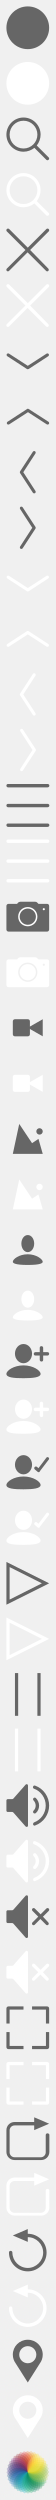
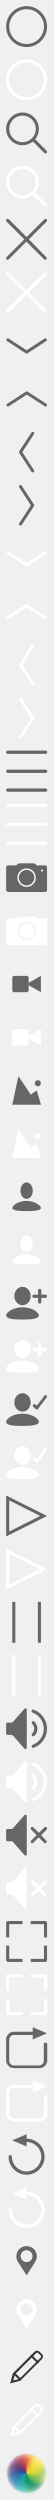
- <svg xmlns="http://www.w3.org/2000/svg" version="1.1" id="Layer_1" x="0px" y="0px" width="26px" height="1170px" viewBox="0 0 26 1170" style="enable-background:new 0 0 26 1170;" xml:space="preserve">
+ <svg xmlns="http://www.w3.org/2000/svg" version="1.1" id="Layer_1" x="0px" y="0px" width="26px" height="1222px" viewBox="0 0 26 1222" style="enable-background:new 0 0 26 1222;" xml:space="preserve">
  <style type="text/css">
	.st0{fill:#666666;}
	.st1{fill:#FFFFFF;}
	.st2{fill:none;}
- 	.st3{opacity:0.25;fill:#FFDA05;enable-background:new    ;}
- 	.st4{opacity:0.25;fill:#FBBF10;enable-background:new    ;}
- 	.st5{opacity:0.25;fill:#F29120;enable-background:new    ;}
- 	.st6{opacity:0.25;fill:#EB6524;enable-background:new    ;}
- 	.st7{opacity:0.25;fill:#E42528;enable-background:new    ;}
- 	.st8{opacity:0.25;fill:#BE282E;enable-background:new    ;}
- 	.st9{opacity:0.25;fill:#951B1E;enable-background:new    ;}
- 	.st10{opacity:0.25;fill:#981734;enable-background:new    ;}
- 	.st11{opacity:0.25;fill:#7F217F;enable-background:new    ;}
- 	.st12{opacity:0.25;fill:#642367;enable-background:new    ;}
- 	.st13{opacity:0.25;fill:#29295F;enable-background:new    ;}
- 	.st14{opacity:0.25;fill:#382A7F;enable-background:new    ;}
- 	.st15{opacity:0.25;fill:#4D4092;enable-background:new    ;}
- 	.st16{opacity:0.25;fill:#0D457F;enable-background:new    ;}
- 	.st17{opacity:0.25;fill:#045A9B;enable-background:new    ;}
- 	.st18{opacity:0.25;fill:#0671B8;enable-background:new    ;}
- 	.st19{opacity:0.25;fill:#3787C7;enable-background:new    ;}
- 	.st20{opacity:0.25;fill:#007F81;enable-background:new    ;}
- 	.st21{opacity:0.25;fill:#00959E;enable-background:new    ;}
- 	.st22{opacity:0.25;fill:#08A9B4;enable-background:new    ;}
- 	.st23{opacity:0.25;fill:#09B4BF;enable-background:new    ;}
- 	.st24{opacity:0.25;fill:#25AC79;enable-background:new    ;}
- 	.st25{opacity:0.25;fill:#00A45D;enable-background:new    ;}
- 	.st26{opacity:0.25;fill:#01885F;enable-background:new    ;}
- 	.st27{opacity:0.25;fill:#006F53;enable-background:new    ;}
- 	.st28{opacity:0.25;fill:#007938;enable-background:new    ;}
- 	.st29{opacity:0.25;fill:#009241;enable-background:new    ;}
- 	.st30{opacity:0.25;fill:#3BAB4D;enable-background:new    ;}
- 	.st31{opacity:0.25;fill:#B1CC43;enable-background:new    ;}
- 	.st32{opacity:0.25;fill:#8CB734;enable-background:new    ;}
- 	.st33{opacity:0.25;fill:#9EC545;enable-background:new    ;}
- 	.st34{opacity:0.25;fill:#C6D330;enable-background:new    ;}
- 	.st35{opacity:0.25;fill:#FFEB5F;enable-background:new    ;}
+ 	.st3{opacity:0.25;fill:#FFDA05;}
+ 	.st4{opacity:0.25;fill:#FBBF10;}
+ 	.st5{opacity:0.25;fill:#F29120;}
+ 	.st6{opacity:0.25;fill:#EB6524;}
+ 	.st7{opacity:0.25;fill:#E42528;}
+ 	.st8{opacity:0.25;fill:#BE282E;}
+ 	.st9{opacity:0.25;fill:#951B1E;}
+ 	.st10{opacity:0.25;fill:#981734;}
+ 	.st11{opacity:0.25;fill:#7F217F;}
+ 	.st12{opacity:0.25;fill:#642367;}
+ 	.st13{opacity:0.25;fill:#29295F;}
+ 	.st14{opacity:0.25;fill:#382A7F;}
+ 	.st15{opacity:0.25;fill:#4D4092;}
+ 	.st16{opacity:0.25;fill:#0D457F;}
+ 	.st17{opacity:0.25;fill:#045A9B;}
+ 	.st18{opacity:0.25;fill:#0671B8;}
+ 	.st19{opacity:0.25;fill:#3787C7;}
+ 	.st20{opacity:0.25;fill:#007F81;}
+ 	.st21{opacity:0.25;fill:#00959E;}
+ 	.st22{opacity:0.25;fill:#08A9B4;}
+ 	.st23{opacity:0.25;fill:#09B4BF;}
+ 	.st24{opacity:0.25;fill:#25AC79;}
+ 	.st25{opacity:0.25;fill:#00A45D;}
+ 	.st26{opacity:0.25;fill:#01885F;}
+ 	.st27{opacity:0.25;fill:#006F53;}
+ 	.st28{opacity:0.25;fill:#007938;}
+ 	.st29{opacity:0.25;fill:#009241;}
+ 	.st30{opacity:0.25;fill:#3BAB4D;}
+ 	.st31{opacity:0.25;fill:#B1CC43;}
+ 	.st32{opacity:0.25;fill:#8CB734;}
+ 	.st33{opacity:0.25;fill:#9EC545;}
+ 	.st34{opacity:0.25;fill:#C6D330;}
+ 	.st35{opacity:0.25;fill:#FFEB5F;}
+ 	.st36{fill:#333333;}
+ 	.st37{fill:none;stroke:#333333;stroke-miterlimit:10;}
+ 	.st38{fill:none;stroke:#FFFFFF;stroke-miterlimit:10;}
</style>
  <path class="st0" d="M22.8,73.7l-5.6-5.6c1.1-1.4,1.8-3.2,1.8-5.1c0-4.4-3.6-8-8-8s-8,3.6-8,8s3.6,8,8,8c1.9,0,3.7-0.7,5.1-1.8  l5.6,5.6c0.1,0.1,0.3,0.2,0.5,0.2s0.4-0.1,0.5-0.2C23.1,74.5,23.1,74,22.8,73.7z M4.5,63c0-3.6,2.9-6.5,6.5-6.5s6.5,2.9,6.5,6.5  s-2.9,6.5-6.5,6.5S4.5,66.6,4.5,63z" />
  <path class="st1" d="M22.8,99.7l-5.6-5.6c1.1-1.4,1.8-3.2,1.8-5.1c0-4.4-3.6-8-8-8s-8,3.6-8,8s3.6,8,8,8c1.9,0,3.7-0.7,5.1-1.8  l5.6,5.6c0.1,0.1,0.3,0.2,0.5,0.2s0.4-0.1,0.5-0.2C23.1,100.5,23.1,100,22.8,99.7z M4.5,89c0-3.6,2.9-6.5,6.5-6.5s6.5,2.9,6.5,6.5  s-2.9,6.5-6.5,6.5S4.5,92.6,4.5,89z" />
  <path class="st0" d="M14.1,117l8.7-8.7c0.3-0.3,0.3-0.8,0-1.1s-0.8-0.3-1.1,0l-8.7,8.7l-8.7-8.7c-0.3-0.3-0.8-0.3-1.1,0  s-0.3,0.8,0,1.1l8.7,8.7l-8.7,8.7c-0.3,0.3-0.3,0.8,0,1.1c0.1,0.1,0.3,0.2,0.5,0.2s0.4-0.1,0.5-0.2l8.7-8.7l8.7,8.7  c0.1,0.1,0.3,0.2,0.5,0.2s0.4-0.1,0.5-0.2c0.3-0.3,0.3-0.8,0-1.1L14.1,117z" />
  <path class="st1" d="M14.1,143l8.7-8.7c0.3-0.3,0.3-0.8,0-1.1s-0.8-0.3-1.1,0l-8.7,8.7l-8.7-8.7c-0.3-0.3-0.8-0.3-1.1,0  s-0.3,0.8,0,1.1l8.7,8.7l-8.7,8.7c-0.3,0.3-0.3,0.8,0,1.1c0.1,0.1,0.3,0.2,0.5,0.2s0.4-0.1,0.5-0.2l8.7-8.7l8.7,8.7  c0.1,0.1,0.3,0.2,0.5,0.2s0.4-0.1,0.5-0.2c0.3-0.3,0.3-0.8,0-1.1L14.1,143z" />
  <g>
-     <path class="st0" d="M13,172.8c-0.1,0-0.3,0-0.4-0.1l-9.2-6c-0.3-0.2-0.4-0.7-0.2-1s0.7-0.4,1-0.2l8.8,5.7l8.8-5.7   c0.3-0.2,0.8-0.1,1,0.2s0.1,0.8-0.2,1l-9.2,6C13.3,172.7,13.1,172.8,13,172.8z" />
-   </g>
-   <g>
-     <path class="st0" d="M13,191.3c0.1,0,0.3,0,0.4,0.1l9.3,6c0.3,0.2,0.4,0.7,0.2,1c-0.2,0.3-0.7,0.4-1,0.2l-8.8-5.7l-8.8,5.7   c-0.3,0.2-0.8,0.1-1-0.2s-0.1-0.8,0.2-1l9.2-6C12.7,191.3,12.9,191.3,13,191.3z" />
+     <path class="st0" d="M13,172.8c-0.1,0-0.3,0-0.4-0.1l-9.2-6c-0.3-0.2-0.4-0.7-0.2-1c0.2-0.3,0.7-0.4,1-0.2l8.8,5.7l8.8-5.7   c0.3-0.2,0.8-0.1,1,0.2c0.2,0.3,0.1,0.8-0.2,1l-9.2,6C13.3,172.7,13.1,172.8,13,172.8z" />
+   </g>
+   <g>
+     <path class="st0" d="M13,191.3c0.1,0,0.3,0,0.4,0.1l9.3,6c0.3,0.2,0.4,0.7,0.2,1c-0.2,0.3-0.7,0.4-1,0.2l-8.8-5.7l-8.8,5.7   c-0.3,0.2-0.8,0.1-1-0.2c-0.2-0.3-0.1-0.8,0.2-1l9.2-6C12.7,191.3,12.9,191.3,13,191.3z" />
  </g>
  <g>
    <path class="st0" d="M9.3,221c0-0.1,0-0.3,0.1-0.4l6-9.2c0.2-0.3,0.7-0.4,1-0.2c0.3,0.2,0.4,0.7,0.2,1l-5.7,8.8l5.7,8.8   c0.2,0.3,0.1,0.8-0.2,1c-0.3,0.2-0.8,0.1-1-0.2l-6-9.2C9.3,221.3,9.3,221.1,9.3,221z" />
  </g>
  <g>
-     <path class="st0" d="M16.7,247c0,0.1,0,0.3-0.1,0.4l-6,9.2c-0.2,0.3-0.7,0.4-1,0.2c-0.3-0.2-0.4-0.7-0.2-1l5.7-8.8l-5.7-8.8   c-0.2-0.3-0.1-0.8,0.2-1s0.8-0.1,1,0.2l6,9.2C16.7,246.7,16.7,246.9,16.7,247z" />
-   </g>
-   <g>
-     <path class="st1" d="M13,276.8c-0.1,0-0.3,0-0.4-0.1l-9.2-6c-0.3-0.2-0.4-0.7-0.2-1s0.7-0.4,1-0.2l8.8,5.7l8.8-5.7   c0.3-0.2,0.8-0.1,1,0.2c0.2,0.3,0.1,0.8-0.2,1l-9.2,6C13.3,276.7,13.1,276.8,13,276.8z" />
+     <path class="st0" d="M16.7,247c0,0.1,0,0.3-0.1,0.4l-6,9.2c-0.2,0.3-0.7,0.4-1,0.2c-0.3-0.2-0.4-0.7-0.2-1l5.7-8.8l-5.7-8.8   c-0.2-0.3-0.1-0.8,0.2-1c0.3-0.2,0.8-0.1,1,0.2l6,9.2C16.7,246.7,16.7,246.9,16.7,247z" />
+   </g>
+   <g>
+     <path class="st1" d="M13,276.8c-0.1,0-0.3,0-0.4-0.1l-9.2-6c-0.3-0.2-0.4-0.7-0.2-1c0.2-0.3,0.7-0.4,1-0.2l8.8,5.7l8.8-5.7   c0.3-0.2,0.8-0.1,1,0.2c0.2,0.3,0.1,0.8-0.2,1l-9.2,6C13.3,276.7,13.1,276.8,13,276.8z" />
  </g>
  <g>
    <path class="st1" d="M13,295.3c0.1,0,0.3,0,0.4,0.1l9.2,6c0.3,0.2,0.4,0.7,0.2,1c-0.2,0.3-0.7,0.4-1,0.2l-8.8-5.7l-8.8,5.7   c-0.3,0.2-0.8,0.1-1-0.2c-0.2-0.3-0.1-0.8,0.2-1l9.2-6C12.7,295.3,12.9,295.3,13,295.3z" />
  </g>
  <g>
    <path class="st1" d="M9.3,325c0-0.1,0-0.3,0.1-0.4l6-9.2c0.2-0.3,0.7-0.4,1-0.2c0.3,0.2,0.4,0.7,0.2,1l-5.7,8.8l5.7,8.8   c0.2,0.3,0.1,0.8-0.2,1c-0.3,0.2-0.8,0.1-1-0.2l-6-9.2C9.3,325.3,9.3,325.1,9.3,325z" />
  </g>
  <g>
-     <path class="st1" d="M16.8,351c0,0.1,0,0.3-0.1,0.4l-6,9.2c-0.2,0.3-0.7,0.4-1,0.2c-0.3-0.2-0.4-0.7-0.2-1l5.7-8.8l-5.7-8.8   c-0.2-0.3-0.1-0.8,0.2-1s0.8-0.1,1,0.2l6,9.2C16.7,350.7,16.8,350.9,16.8,351z" />
+     <path class="st1" d="M16.8,351c0,0.1,0,0.3-0.1,0.4l-6,9.2c-0.2,0.3-0.7,0.4-1,0.2c-0.3-0.2-0.4-0.7-0.2-1l5.7-8.8l-5.7-8.8   c-0.2-0.3-0.1-0.8,0.2-1c0.3-0.2,0.8-0.1,1,0.2l6,9.2C16.7,350.7,16.8,350.9,16.8,351z" />
  </g>
  <path class="st0" d="M22,423h-4l-0.6-0.6c-0.3-0.3-0.7-0.4-1.1-0.4H9.6c-0.4,0-0.8,0.2-1.1,0.4L8,423H4c-0.5,0-1,0.4-1,1v11  c0,0.5,0.4,1,1,1h18c0.5,0,1-0.4,1-1v-11C23,423.4,22.6,423,22,423z" />
  <path class="st1" d="M13,424.5c-2.5,0-4.5,2-4.5,4.5s2,4.5,4.5,4.5s4.5-2,4.5-4.5S15.5,424.5,13,424.5z M13,432.8  c-2.1,0-3.8-1.7-3.8-3.8c0-2.1,1.7-3.8,3.8-3.8s3.8,1.7,3.8,3.8C16.8,431.1,15.1,432.8,13,432.8z" />
  <g>
    <circle class="st1" cx="20.5" cy="425.5" r="0.5" />
  </g>
  <g>
    <circle class="st1" cx="13" cy="455" r="3.8" />
    <path class="st1" d="M22,449h-4l-0.6-0.6c-0.3-0.3-0.7-0.4-1.1-0.4H9.6c-0.4,0-0.8,0.2-1.1,0.4L8,449H4c-0.5,0-1,0.4-1,1v11   c0,0.5,0.4,1,1,1h18c0.5,0,1-0.4,1-1v-11C23,449.4,22.6,449,22,449z M13,459.5c-2.5,0-4.5-2-4.5-4.5s2-4.5,4.5-4.5s4.5,2,4.5,4.5   S15.5,459.5,13,459.5z M20.5,452c-0.3,0-0.5-0.2-0.5-0.5s0.2-0.5,0.5-0.5s0.5,0.2,0.5,0.5S20.8,452,20.5,452z" />
  </g>
  <g>
    <path class="st0" d="M22.2,368.5H3.8c-0.4,0-0.8-0.3-0.8-0.8s0.3-0.8,0.8-0.8h18.5c0.4,0,0.8,0.3,0.8,0.8S22.7,368.5,22.2,368.5z" />
  </g>
  <g>
    <path class="st0" d="M22.2,387H3.8c-0.4,0-0.8-0.3-0.8-0.8s0.3-0.8,0.8-0.8h18.5c0.4,0,0.8,0.3,0.8,0.8S22.7,387,22.2,387z" />
  </g>
  <g>
    <path class="st0" d="M22.2,377.8H3.8c-0.4,0-0.8-0.3-0.8-0.8s0.3-0.8,0.8-0.8h18.5c0.4,0,0.8,0.3,0.8,0.8S22.7,377.8,22.2,377.8z" />
  </g>
  <g>
    <path class="st1" d="M22.2,394.5H3.8c-0.4,0-0.8-0.3-0.8-0.8s0.3-0.8,0.8-0.8h18.5c0.4,0,0.8,0.3,0.8,0.8S22.7,394.5,22.2,394.5z" />
  </g>
  <g>
    <path class="st1" d="M22.2,413H3.8c-0.4,0-0.8-0.3-0.8-0.8s0.3-0.8,0.8-0.8h18.5c0.4,0,0.8,0.3,0.8,0.8S22.7,413,22.2,413z" />
  </g>
  <g>
    <path class="st1" d="M22.2,403.8H3.8c-0.4,0-0.8-0.3-0.8-0.8s0.3-0.8,0.8-0.8h18.5c0.4,0,0.8,0.3,0.8,0.8S22.7,403.8,22.2,403.8z" />
  </g>
  <g>
    <path class="st0" d="M9,526l-3,14h14l-2-7l-3,2L9,526L9,526z" />
  </g>
  <circle class="st0" cx="18.5" cy="529.5" r="1.5" />
-   <polygon class="st1" points="9,552 6,566 20,566 18,559 15,561 " />
+   <polygon class="st1" points="9,552 6,566 20,566 18,559 15,561 9,552 " />
  <circle class="st1" cx="18.5" cy="555.5" r="1.5" />
  <path class="st0" d="M13,578c-1.7,0-3,1.8-3,4s1.3,4,3,4s3-1.8,3-4S14.7,578,13,578L13,578z" />
  <g>
    <path class="st0" d="M13,592c-6.1,0-7-0.9-7-1.5c0-1.2,2.9-3.5,7-3.5s7,2.4,7,3.5C20,591.1,19.1,592,13,592z" />
  </g>
  <path class="st1" d="M13,604c-1.7,0-3,1.8-3,4s1.3,4,3,4s3-1.8,3-4S14.7,604,13,604L13,604z" />
  <g>
    <path class="st1" d="M13,618c-6.1,0-7-0.9-7-1.5c0-1.2,2.9-3.5,7-3.5s7,2.4,7,3.5C20,617.1,19.1,618,13,618z" />
  </g>
  <polygon class="st0" points="20,485 13,481 20,477 " />
  <path class="st0" d="M13,485H7c-0.6,0-1-0.4-1-1v-6c0-0.6,0.4-1,1-1h6c0.6,0,1,0.4,1,1v6C14,484.6,13.6,485,13,485z" />
  <polygon class="st1" points="20,511 13,507 20,503 " />
  <path class="st1" d="M13,511H7c-0.6,0-1-0.4-1-1v-6c0-0.6,0.4-1,1-1h6c0.6,0,1,0.4,1,1v6C14,510.6,13.6,511,13,511z" />
-   <path class="st0" d="M3,643c0,1.7,3.5,2,8,2s8-0.4,8-2s-3.5-4-8-4l0,0C6.5,639,3,641.4,3,643" />
+   <path class="st0" d="M3,643c0,1.7,3.5,2,8,2s8-0.4,8-2c0-1.6-3.5-4-8-4l0,0C6.5,639,3,641.4,3,643" />
  <ellipse class="st0" cx="11" cy="633.5" rx="4" ry="4.5" />
-   <path class="st1" d="M3,669c0,1.7,3.5,2,8,2s8-0.4,8-2s-3.5-4-8-4l0,0C6.5,665,3,667.4,3,669" />
+   <path class="st1" d="M3,669c0,1.7,3.5,2,8,2s8-0.4,8-2c0-1.6-3.5-4-8-4l0,0C6.5,665,3,667.4,3,669" />
  <ellipse class="st1" cx="11" cy="659.5" rx="4" ry="4.5" />
-   <path class="st0" d="M3,695c0,1.7,3.5,2,8,2s8-0.4,8-2s-3.5-4-8-4l0,0C6.5,691,3,693.4,3,695" />
+   <path class="st0" d="M3,695c0,1.7,3.5,2,8,2s8-0.4,8-2c0-1.6-3.5-4-8-4l0,0C6.5,691,3,693.4,3,695" />
  <ellipse class="st0" cx="11" cy="685.5" rx="4" ry="4.5" />
  <g>
-     <path class="st0" d="M18.1,689c-0.2,0-0.3-0.1-0.5-0.2l-1.3-1.1c-0.3-0.3-0.4-0.7-0.1-1.1c0.3-0.3,0.7-0.4,1.1-0.1l0.7,0.6l3.7-4.9   c0.2-0.3,0.7-0.4,1-0.1c0.3,0.2,0.4,0.7,0.1,1l-4.2,5.5C18.6,688.9,18.4,689,18.1,689L18.1,689z" />
-   </g>
-   <path class="st1" d="M3,721c0,1.7,3.5,2,8,2s8-0.4,8-2s-3.5-4-8-4l0,0C6.5,717,3,719.4,3,721" />
+     <path class="st0" d="M18.1,689c-0.2,0-0.3-0.1-0.5-0.2l-1.3-1.1c-0.3-0.3-0.4-0.7-0.1-1.1c0.3-0.3,0.7-0.4,1.1-0.1l0.7,0.6l3.7-4.9   c0.2-0.3,0.7-0.4,1-0.1c0.3,0.2,0.4,0.7,0.1,1l-4.2,5.5C18.6,688.9,18.4,689,18.1,689C18.1,689,18.1,689,18.1,689z" />
+   </g>
+   <path class="st1" d="M3,721c0,1.7,3.5,2,8,2s8-0.4,8-2c0-1.6-3.5-4-8-4l0,0C6.5,717,3,719.4,3,721" />
  <ellipse class="st1" cx="11" cy="711.5" rx="4" ry="4.5" />
  <g>
-     <path class="st1" d="M18.1,715c-0.2,0-0.3-0.1-0.5-0.2l-1.3-1.1c-0.3-0.3-0.4-0.7-0.1-1.1c0.3-0.3,0.7-0.4,1.1-0.1l0.7,0.6l3.7-4.9   c0.2-0.3,0.7-0.4,1-0.1c0.3,0.2,0.4,0.7,0.1,1l-4.2,5.5C18.6,714.9,18.4,715,18.1,715L18.1,715z" />
+     <path class="st1" d="M18.1,715c-0.2,0-0.3-0.1-0.5-0.2l-1.3-1.1c-0.3-0.3-0.4-0.7-0.1-1.1c0.3-0.3,0.7-0.4,1.1-0.1l0.7,0.6l3.7-4.9   c0.2-0.3,0.7-0.4,1-0.1c0.3,0.2,0.4,0.7,0.1,1l-4.2,5.5C18.6,714.9,18.4,715,18.1,715C18.1,715,18.1,715,18.1,715z" />
  </g>
  <path class="st0" d="M22.2,632.8h-2v-2c0-0.4-0.3-0.8-0.8-0.8s-0.8,0.3-0.8,0.8v2h-2c-0.4,0-0.8,0.3-0.8,0.8s0.3,0.8,0.8,0.8h2v2  c0,0.4,0.3,0.8,0.8,0.8s0.8-0.3,0.8-0.8v-2h2c0.4,0,0.8-0.3,0.8-0.8S22.7,632.8,22.2,632.8z" />
  <path class="st1" d="M22.2,658.8h-2v-2c0-0.4-0.3-0.8-0.8-0.8s-0.8,0.3-0.8,0.8v2h-2c-0.4,0-0.8,0.3-0.8,0.8s0.3,0.8,0.8,0.8h2v2  c0,0.4,0.3,0.8,0.8,0.8s0.8-0.3,0.8-0.8v-2h2c0.4,0,0.8-0.3,0.8-0.8S22.7,658.8,22.2,658.8z" />
  <g>
    <g>
      <path class="st0" d="M4.5,733.4l15.1,7.6l-15.1,7.6V733.4 M3,731v20l20-10L3,731L3,731z" />
    </g>
  </g>
  <g>
    <g>
      <path class="st1" d="M4.5,759.4l15.1,7.6l-15.1,7.6V759.4 M3,757v20l20-10L3,757L3,757z" />
    </g>
  </g>
-   <rect x="7" y="783" class="st0" width="1.5" height="20" />
-   <rect x="17.5" y="783" class="st0" width="1.5" height="20" />
-   <rect x="7" y="809" class="st1" width="1.5" height="20" />
-   <rect x="17.5" y="809" class="st1" width="1.5" height="20" />
+   <rect x="6" y="783" class="st0" width="1.5" height="20" />
+   <rect x="18.5" y="783" class="st0" width="1.5" height="20" />
+   <rect x="6" y="809" class="st1" width="1.5" height="20" />
+   <rect x="18.5" y="809" class="st1" width="1.5" height="20" />
  <path class="st0" d="M6.2,848.2c-0.1-0.1-0.3-0.2-0.5-0.2H3.6c-0.3,0-0.6-0.3-0.6-0.6v-4.8c0-0.3,0.3-0.6,0.6-0.6h2.1  c0.2,0,0.3-0.1,0.5-0.2l5.8-6.6c0.4-0.4,1.1-0.2,1.1,0.4v18.8c0,0.6-0.7,0.8-1.1,0.4L6.2,848.2z" />
  <g>
-     <path class="st0" d="M16.2,854.4c-0.3,0-0.6-0.2-0.7-0.5c-0.1-0.4,0.1-0.8,0.4-1c3.3-1.2,5.5-4.4,5.5-7.9s-2.2-6.7-5.5-7.9   c-0.4-0.1-0.6-0.6-0.4-1c0.1-0.4,0.6-0.6,1-0.4c3.9,1.4,6.5,5.2,6.5,9.3s-2.6,7.9-6.5,9.3C16.4,854.3,16.3,854.4,16.2,854.4z" />
-   </g>
-   <g>
-     <path class="st0" d="M16.2,848.7c-0.2,0-0.4-0.1-0.5-0.2c-0.3-0.3-0.3-0.8,0-1.1c0.7-0.7,1-1.5,1-2.4s-0.4-1.8-1-2.4   c-0.3-0.3-0.3-0.8,0-1.1c0.3-0.3,0.8-0.3,1.1,0c0.9,0.9,1.5,2.2,1.5,3.5s-0.5,2.6-1.5,3.5C16.6,848.7,16.4,848.7,16.2,848.7z" />
+     <path class="st0" d="M16.2,854.4c-0.3,0-0.6-0.2-0.7-0.5c-0.1-0.4,0.1-0.8,0.4-1c3.3-1.2,5.5-4.4,5.5-7.9c0-3.5-2.2-6.7-5.5-7.9   c-0.4-0.1-0.6-0.6-0.4-1c0.1-0.4,0.6-0.6,1-0.4c3.9,1.4,6.5,5.2,6.5,9.3c0,4.1-2.6,7.9-6.5,9.3C16.4,854.3,16.3,854.4,16.2,854.4z" />
+   </g>
+   <g>
+     <path class="st0" d="M16.2,848.7c-0.2,0-0.4-0.1-0.5-0.2c-0.3-0.3-0.3-0.8,0-1.1c0.7-0.7,1-1.5,1-2.4s-0.4-1.8-1-2.4   c-0.3-0.3-0.3-0.8,0-1.1c0.3-0.3,0.8-0.3,1.1,0c0.9,0.9,1.5,2.2,1.5,3.5c0,1.3-0.5,2.6-1.5,3.5C16.6,848.7,16.4,848.7,16.2,848.7z" />
  </g>
  <path class="st1" d="M6.2,874.2c-0.1-0.1-0.3-0.2-0.5-0.2H3.6c-0.3,0-0.6-0.3-0.6-0.6v-4.8c0-0.3,0.3-0.6,0.6-0.6h2.1  c0.2,0,0.3-0.1,0.5-0.2l5.8-6.6c0.4-0.4,1.1-0.2,1.1,0.4v18.8c0,0.6-0.7,0.8-1.1,0.4L6.2,874.2z" />
  <g>
-     <path class="st1" d="M16.2,880.4c-0.3,0-0.6-0.2-0.7-0.5c-0.1-0.4,0.1-0.8,0.4-1c3.3-1.2,5.5-4.4,5.5-7.9s-2.2-6.7-5.5-7.9   c-0.4-0.1-0.6-0.6-0.4-1c0.1-0.4,0.6-0.6,1-0.4c3.9,1.4,6.5,5.2,6.5,9.3s-2.6,7.9-6.5,9.3C16.4,880.3,16.3,880.4,16.2,880.4z" />
-   </g>
-   <g>
-     <path class="st1" d="M16.2,874.7c-0.2,0-0.4-0.1-0.5-0.2c-0.3-0.3-0.3-0.8,0-1.1c0.7-0.7,1-1.5,1-2.4s-0.4-1.8-1-2.4   c-0.3-0.3-0.3-0.8,0-1.1c0.3-0.3,0.8-0.3,1.1,0c0.9,0.9,1.5,2.2,1.5,3.5s-0.5,2.6-1.5,3.5C16.6,874.7,16.4,874.7,16.2,874.7z" />
+     <path class="st1" d="M16.2,880.4c-0.3,0-0.6-0.2-0.7-0.5c-0.1-0.4,0.1-0.8,0.4-1c3.3-1.2,5.5-4.4,5.5-7.9c0-3.5-2.2-6.7-5.5-7.9   c-0.4-0.1-0.6-0.6-0.4-1c0.1-0.4,0.6-0.6,1-0.4c3.9,1.4,6.5,5.2,6.5,9.3c0,4.1-2.6,7.9-6.5,9.3C16.4,880.3,16.3,880.4,16.2,880.4z" />
+   </g>
+   <g>
+     <path class="st1" d="M16.2,874.7c-0.2,0-0.4-0.1-0.5-0.2c-0.3-0.3-0.3-0.8,0-1.1c0.7-0.7,1-1.5,1-2.4s-0.4-1.8-1-2.4   c-0.3-0.3-0.3-0.8,0-1.1c0.3-0.3,0.8-0.3,1.1,0c0.9,0.9,1.5,2.2,1.5,3.5c0,1.3-0.5,2.6-1.5,3.5C16.6,874.7,16.4,874.7,16.2,874.7z" />
  </g>
  <path class="st0" d="M6.2,900.2c-0.1-0.1-0.3-0.2-0.5-0.2H3.6c-0.3,0-0.6-0.3-0.6-0.6v-4.8c0-0.3,0.3-0.6,0.6-0.6h2.1  c0.2,0,0.3-0.1,0.5-0.2l5.8-6.6c0.4-0.4,1.1-0.2,1.1,0.4v18.8c0,0.6-0.7,0.8-1.1,0.4L6.2,900.2z" />
  <path class="st0" d="M20.1,897l2.7-2.7c0.3-0.3,0.3-0.8,0-1.1s-0.8-0.3-1.1,0l-2.7,2.7l-2.7-2.7c-0.3-0.3-0.8-0.3-1.1,0  s-0.3,0.8,0,1.1l2.7,2.7l-2.7,2.7c-0.3,0.3-0.3,0.8,0,1.1c0.1,0.1,0.3,0.2,0.5,0.2s0.4-0.1,0.5-0.2l2.7-2.7l2.7,2.7  c0.1,0.1,0.3,0.2,0.5,0.2s0.4-0.1,0.5-0.2c0.3-0.3,0.3-0.8,0-1.1L20.1,897z" />
  <path class="st1" d="M6.2,926.2c-0.1-0.1-0.3-0.2-0.5-0.2H3.6c-0.3,0-0.6-0.3-0.6-0.6v-4.8c0-0.3,0.3-0.6,0.6-0.6h2.1  c0.2,0,0.3-0.1,0.5-0.2l5.8-6.6c0.4-0.4,1.1-0.2,1.1,0.4v18.8c0,0.6-0.7,0.8-1.1,0.4L6.2,926.2z" />
  <path class="st1" d="M20.1,923l2.7-2.7c0.3-0.3,0.3-0.8,0-1.1s-0.8-0.3-1.1,0l-2.7,2.7l-2.7-2.7c-0.3-0.3-0.8-0.3-1.1,0  s-0.3,0.8,0,1.1l2.7,2.7l-2.7,2.7c-0.3,0.3-0.3,0.8,0,1.1c0.1,0.1,0.3,0.2,0.5,0.2s0.4-0.1,0.5-0.2l2.7-2.7l2.7,2.7  c0.1,0.1,0.3,0.2,0.5,0.2s0.4-0.1,0.5-0.2c0.3-0.3,0.3-0.8,0-1.1L20.1,923z" />
  <g>
    <path class="st0" d="M21.5,957.5H15v1.5h7c0.6,0,1-0.4,1-1v-7h-1.5V957.5z" />
    <path class="st0" d="M21.5,947H23v-7c0-0.6-0.4-1-1-1h-7v1.5h6.5V947z" />
    <path class="st0" d="M4.5,940.5H11V939H4c-0.6,0-1,0.4-1,1v7h1.5V940.5z" />
    <path class="st0" d="M4.5,951H3v7c0,0.6,0.4,1,1,1h7v-1.5H4.5V951z" />
  </g>
  <g>
    <path class="st1" d="M21.5,983.5H15v1.5h7c0.6,0,1-0.4,1-1v-7h-1.5V983.5z" />
    <path class="st1" d="M21.5,973H23v-7c0-0.6-0.4-1-1-1h-7v1.5h6.5V973z" />
    <path class="st1" d="M4.5,966.5H11V965H4c-0.6,0-1,0.4-1,1v7h1.5V966.5z" />
    <path class="st1" d="M4.5,977H3v7c0,0.6,0.4,1,1,1h7v-1.5H4.5V977z" />
  </g>
-   <path class="st0" d="M22.2,998.4c-0.4,0-0.8,0.3-0.8,0.8v8.1c0,1.2-1,2.3-2.3,2.3H6.8c-1.2,0-2.3-1-2.3-2.3V997c0-1.2,1-2.3,2.3-2.3  H16v2.2l7-3l-7-3v2.2H6.8c-2.1,0-3.8,1.7-3.8,3.8v10.2c0,2.1,1.7,3.8,3.8,3.8h12.5c2.1,0,3.8-1.7,3.8-3.8V999  C23,998.7,22.7,998.4,22.2,998.4z" />
+   <path class="st0" d="M22.2,998.4c-0.4,0-0.8,0.3-0.8,0.8v8.1c0,1.2-1,2.3-2.3,2.3H6.8c-1.2,0-2.3-1-2.3-2.3V997c0-1.2,1-2.3,2.3-2.3  H16v2.2l7-3l-7-3v2.2H6.8c-2.1,0-3.8,1.7-3.8,3.8v10.2c0,2.1,1.7,3.8,3.8,3.8h12.5c2.1,0,3.8-1.7,3.8-3.8v-8.1  C23,998.7,22.7,998.4,22.2,998.4z" />
  <path class="st1" d="M22.2,1024.4c-0.4,0-0.8,0.3-0.8,0.8v8.1c0,1.2-1,2.3-2.3,2.3H6.8c-1.2,0-2.3-1-2.3-2.3V1023  c0-1.2,1-2.3,2.3-2.3H16v2.2l7-3l-7-3v2.2H6.8c-2.1,0-3.8,1.7-3.8,3.8v10.2c0,2.1,1.7,3.8,3.8,3.8h12.5c2.1,0,3.8-1.7,3.8-3.8v-8.1  C23,1024.7,22.7,1024.4,22.2,1024.4z" />
  <path class="st0" d="M13,1045.4v-2.2l-7,3l7,3v-2.2c4,0,7.2,3.3,7.2,7.2s-3.3,7.2-7.2,7.2c-4,0-7.2-3.3-7.2-7.2  c0-0.4-0.3-0.8-0.8-0.8s-0.8,0.3-0.8,0.8c0,4.8,3.9,8.8,8.8,8.8c4.8,0,8.8-3.9,8.8-8.8S17.8,1045.4,13,1045.4z" />
  <path class="st1" d="M13,1071.4v-2.2l-7,3l7,3v-2.2c4,0,7.2,3.3,7.2,7.2s-3.3,7.2-7.2,7.2c-4,0-7.2-3.3-7.2-7.2  c0-0.4-0.3-0.8-0.8-0.8s-0.8,0.3-0.8,0.8c0,4.8,3.9,8.8,8.8,8.8c4.8,0,8.8-3.9,8.8-8.8S17.8,1071.4,13,1071.4z" />
  <circle class="st2" cx="13" cy="1102" r="4" />
-   <path class="st0" d="M20,1102c0-3.9-3.1-7-7-7s-7,3.1-7,7c0,1.5,0.5,2.9,1.3,4l0,0l5.7,9l5.7-9l0,0C19.5,1104.9,20,1103.5,20,1102z   M13,1106c-2.2,0-4-1.8-4-4s1.8-4,4-4s4,1.8,4,4S15.2,1106,13,1106z" />
+   <path class="st0" d="M18,1102.9c0-2.8-2.2-5-5-5s-5,2.2-5,5c0,1.1,0.3,2,0.9,2.9h0l4.1,6.4l4.1-6.4h0  C17.7,1104.9,18,1103.9,18,1102.9z M13,1105.7c-1.6,0-2.9-1.3-2.9-2.9c0-1.6,1.3-2.9,2.9-2.9s2.9,1.3,2.9,2.9  C15.9,1104.4,14.6,1105.7,13,1105.7z" />
  <circle class="st2" cx="13" cy="1128" r="4" />
-   <path class="st1" d="M20,1128c0-3.9-3.1-7-7-7s-7,3.1-7,7c0,1.5,0.5,2.9,1.3,4l0,0l5.7,9l5.7-9l0,0C19.5,1130.9,20,1129.5,20,1128z   M13,1132c-2.2,0-4-1.8-4-4s1.8-4,4-4s4,1.8,4,4S15.2,1132,13,1132z" />
-   <g>
-     <path class="st3" d="M17.9,1148.3c-2,0-4,1-5,2.9c-1.1,1.9-0.9,4.1,0.1,5.8c2,0,4-1,5-2.9C19.1,1152.2,19,1150,17.9,1148.3z" />
-     <path class="st4" d="M16.3,1147.6c-2,0.3-3.7,1.7-4.4,3.7s-0.2,4.2,1.1,5.7c2-0.3,3.7-1.7,4.4-3.7   C18.1,1151.2,17.7,1149.1,16.3,1147.6z" />
-     <path class="st5" d="M14.6,1147.1c-1.9,0.7-3.4,2.3-3.7,4.5c-0.4,2.1,0.5,4.2,2.1,5.4c1.9-0.7,3.4-2.3,3.7-4.5   C17.1,1150.4,16.2,1148.4,14.6,1147.1z" />
-     <path class="st6" d="M12.9,1147c-1.7,1-2.9,2.9-2.9,5s1.2,4,3,5c1.7-1,2.9-2.9,2.9-5C15.9,1149.8,14.7,1148,12.9,1147z" />
-     <path class="st7" d="M11.2,1147.2c-1.5,1.3-2.4,3.3-2,5.5c0.4,2.1,1.9,3.7,3.8,4.4c1.5-1.3,2.4-3.3,2-5.5S13.1,1147.8,11.2,1147.2z   " />
-     <path class="st8" d="M9.5,1147.6c-1.3,1.5-1.7,3.7-1,5.7c0.8,2,2.5,3.3,4.5,3.6c1.3-1.5,1.7-3.7,1-5.7   C13.2,1149.3,11.5,1147.9,9.5,1147.6z" />
-     <path class="st9" d="M7.9,1148.4c-1,1.7-1.1,3.9,0,5.8C9,1156,11,1157,13,1157c1-1.7,1.1-3.9,0-5.8   C11.9,1149.3,9.9,1148.3,7.9,1148.4z" />
-     <path class="st10" d="M6.5,1149.4c-0.7,1.9-0.4,4.1,1,5.7s3.5,2.3,5.5,1.9c0.7-1.9,0.4-4.1-1-5.7C10.6,1149.7,8.5,1149,6.5,1149.4z   " />
-     <path class="st11" d="M5.3,1150.7c-0.4,2,0.3,4.1,2,5.4c1.7,1.4,3.9,1.6,5.7,0.9c0.4-2-0.3-4.1-2-5.4   C9.3,1150.2,7.1,1149.9,5.3,1150.7z" />
-     <path class="st12" d="M4.3,1152.1c0,2,1,4,2.9,5c1.9,1.1,4.1,0.9,5.8-0.1c0-2-1-4-2.9-5C8.2,1150.9,6,1151,4.3,1152.1z" />
-     <path class="st13" d="M3.6,1153.7c0.3,2,1.7,3.7,3.7,4.4c2,0.7,4.2,0.2,5.7-1.1c-0.3-2-1.7-3.7-3.7-4.4   C7.2,1151.9,5.1,1152.3,3.6,1153.7z" />
-     <path class="st14" d="M3.1,1155.4c0.7,1.9,2.3,3.4,4.5,3.7c2.1,0.4,4.2-0.5,5.4-2.1c-0.7-1.9-2.3-3.4-4.5-3.7   C6.4,1152.9,4.4,1153.8,3.1,1155.4z" />
-     <path class="st15" d="M3,1157.1c1,1.7,2.9,2.9,5,2.9s4-1.2,5-3c-1-1.7-2.9-2.9-5-2.9C5.8,1154.1,4,1155.3,3,1157.1z" />
-     <path class="st16" d="M3.2,1158.8c1.3,1.5,3.3,2.4,5.5,2c2.1-0.4,3.7-1.9,4.4-3.8c-1.3-1.5-3.3-2.4-5.5-2S3.8,1156.9,3.2,1158.8z" />
-     <path class="st17" d="M3.6,1160.5c1.5,1.3,3.7,1.7,5.7,1c2-0.8,3.3-2.5,3.6-4.5c-1.5-1.3-3.7-1.7-5.7-1   C5.3,1156.8,3.9,1158.5,3.6,1160.5z" />
-     <path class="st18" d="M4.4,1162.1c1.7,1,3.9,1.1,5.8,0s2.9-3.1,2.8-5.1c-1.7-1-3.9-1.1-5.8,0S4.3,1160.1,4.4,1162.1z" />
-     <path class="st19" d="M5.4,1163.5c1.9,0.7,4.1,0.4,5.7-1s2.3-3.5,1.9-5.5c-1.9-0.7-4.1-0.4-5.7,1S5,1161.5,5.4,1163.5z" />
-     <path class="st20" d="M6.7,1164.7c2,0.4,4.1-0.3,5.4-2c1.4-1.7,1.6-3.9,0.9-5.7c-2-0.4-4.1,0.3-5.4,2   C6.2,1160.7,5.9,1162.9,6.7,1164.7z" />
-     <path class="st21" d="M8.1,1165.7c2,0,4-1,5-2.9c1.1-1.9,0.9-4.1-0.1-5.8c-2,0-4,1-5,2.9C6.9,1161.8,7,1164,8.1,1165.7z" />
-     <path class="st22" d="M9.7,1166.4c2-0.3,3.7-1.7,4.4-3.7c0.7-2,0.2-4.2-1.1-5.7c-2,0.3-3.7,1.7-4.4,3.7   C7.9,1162.8,8.3,1164.9,9.7,1166.4z" />
-     <path class="st23" d="M11.4,1166.9c1.9-0.7,3.4-2.3,3.7-4.5c0.4-2.1-0.5-4.2-2.1-5.4c-1.9,0.7-3.4,2.3-3.7,4.5   C8.9,1163.6,9.8,1165.6,11.4,1166.9z" />
-     <path class="st24" d="M13.1,1167c1.7-1,2.9-2.9,2.9-5c0-2.2-1.2-4-3-5c-1.7,1-2.9,2.9-2.9,5C10.1,1164.2,11.3,1166,13.1,1167z" />
-     <path class="st25" d="M14.8,1166.8c1.5-1.3,2.4-3.3,2-5.5c-0.4-2.1-1.9-3.7-3.8-4.4c-1.5,1.3-2.4,3.3-2,5.5   S12.9,1166.2,14.8,1166.8z" />
-     <path class="st26" d="M16.5,1166.4c1.3-1.5,1.7-3.7,1-5.7c-0.8-2-2.5-3.3-4.5-3.6c-1.3,1.5-1.7,3.7-1,5.7   C12.8,1164.7,14.5,1166.1,16.5,1166.4z" />
-     <path class="st27" d="M18.1,1165.6c1-1.7,1.1-3.9,0-5.8C17,1158,15,1157,13,1157c-1,1.7-1.1,3.9,0,5.8   C14.1,1164.7,16.1,1165.7,18.1,1165.6z" />
-     <path class="st28" d="M19.5,1164.6c0.7-1.9,0.4-4.1-1-5.7s-3.5-2.3-5.5-1.9c-0.7,1.9-0.4,4.1,1,5.7   C15.4,1164.3,17.5,1165,19.5,1164.6z" />
-     <path class="st29" d="M20.7,1163.3c0.4-2-0.3-4.1-2-5.4c-1.7-1.4-3.9-1.6-5.7-0.9c-0.4,2,0.3,4.1,2,5.4   C16.7,1163.8,18.9,1164.1,20.7,1163.3z" />
-     <path class="st30" d="M21.7,1161.9c0-2-1-4-2.9-5c-1.9-1.1-4.1-0.9-5.8,0.1c0,2,1,4,2.9,5C17.8,1163.1,20,1163,21.7,1161.9z" />
-     <path class="st31" d="M22.4,1160.3c-0.3-2-1.7-3.7-3.7-4.4c-2-0.7-4.2-0.2-5.7,1.1c0.3,2,1.7,3.7,3.7,4.4   C18.8,1162.1,20.9,1161.7,22.4,1160.3z" />
-     <path class="st31" d="M22.9,1158.6c-0.7-1.9-2.3-3.4-4.5-3.7c-2.1-0.4-4.2,0.5-5.4,2.1c0.7,1.9,2.3,3.4,4.5,3.7   C19.6,1161.1,21.6,1160.2,22.9,1158.6z" />
-     <path class="st32" d="M23,1156.9c-1-1.7-2.9-2.9-5-2.9s-4,1.2-5,3c1,1.7,2.9,2.9,5,2.9C20.2,1159.9,22,1158.7,23,1156.9z" />
-     <path class="st33" d="M22.8,1155.2c-1.3-1.5-3.3-2.4-5.5-2c-2.1,0.4-3.7,1.9-4.4,3.8c1.3,1.5,3.3,2.4,5.5,2   S22.2,1157.1,22.8,1155.2z" />
-     <path class="st34" d="M22.4,1153.5c-1.5-1.3-3.7-1.7-5.7-1c-2,0.8-3.3,2.5-3.6,4.5c1.5,1.3,3.7,1.7,5.7,1   C20.7,1157.2,22.1,1155.5,22.4,1153.5z" />
-     <path class="st3" d="M21.6,1151.9c-1.7-1-3.9-1.1-5.8,0s-2.9,3.1-2.8,5.1c1.7,1,3.9,1.1,5.8,0C20.7,1155.9,21.7,1153.9,21.6,1151.9   z" />
-     <path class="st3" d="M20.6,1150.5c-1.9-0.7-4.1-0.4-5.7,1s-2.3,3.5-1.9,5.5c1.9,0.7,4.1,0.4,5.7-1   C20.3,1154.6,21,1152.5,20.6,1150.5z" />
-     <path class="st35" d="M19.3,1149.3c-2-0.4-4.1,0.3-5.4,2c-1.4,1.7-1.6,3.9-0.9,5.7c2,0.4,4.1-0.3,5.4-2   C19.8,1153.3,20.1,1151.1,19.3,1149.3z" />
-   </g>
-   <circle class="st0" cx="13" cy="13" r="10" />
-   <circle class="st1" cx="13" cy="39" r="10" />
+   <path class="st1" d="M18,1128.9c0-2.8-2.2-5-5-5s-5,2.2-5,5c0,1.1,0.3,2,0.9,2.9h0l4.1,6.4l4.1-6.4h0  C17.7,1130.9,18,1129.9,18,1128.9z M13,1131.7c-1.6,0-2.9-1.3-2.9-2.9c0-1.6,1.3-2.9,2.9-2.9s2.9,1.3,2.9,2.9  C15.9,1130.4,14.6,1131.7,13,1131.7z" />
+   <g>
+     <path class="st3" d="M17.9,1200.3c-2,0-4,1-5,2.9c-1.1,1.9-0.9,4.1,0.1,5.8c2,0,4-1,5-2.9C19.1,1204.2,19,1202,17.9,1200.3z" />
+     <path class="st4" d="M16.3,1199.6c-2,0.3-3.7,1.7-4.4,3.7c-0.7,2-0.2,4.2,1.1,5.7c2-0.3,3.7-1.7,4.4-3.7   C18.1,1203.2,17.7,1201.1,16.3,1199.6z" />
+     <path class="st5" d="M14.6,1199.1c-1.9,0.7-3.4,2.3-3.7,4.5c-0.4,2.1,0.5,4.2,2.1,5.4c1.9-0.7,3.4-2.3,3.7-4.5   C17.1,1202.4,16.2,1200.4,14.6,1199.1z" />
+     <path class="st6" d="M12.9,1199c-1.7,1-2.9,2.9-2.9,5c0,2.1,1.2,4,3,5c1.7-1,2.9-2.9,2.9-5C15.9,1201.8,14.7,1200,12.9,1199z" />
+     <path class="st7" d="M11.2,1199.2c-1.5,1.3-2.4,3.3-2,5.5c0.4,2.1,1.9,3.7,3.8,4.4c1.5-1.3,2.4-3.3,2-5.5   C14.6,1201.4,13.1,1199.8,11.2,1199.2z" />
+     <path class="st8" d="M9.5,1199.6c-1.3,1.5-1.7,3.7-1,5.7c0.8,2,2.5,3.3,4.5,3.6c1.3-1.5,1.7-3.7,1-5.7   C13.2,1201.3,11.5,1199.9,9.5,1199.6z" />
+     <path class="st9" d="M7.9,1200.4c-1,1.7-1.1,3.9,0,5.8C9,1208,11,1209,13,1209c1-1.7,1.1-3.9,0-5.8   C11.9,1201.3,9.9,1200.3,7.9,1200.4z" />
+     <path class="st10" d="M6.5,1201.4c-0.7,1.9-0.4,4.1,1,5.7c1.4,1.6,3.5,2.3,5.5,1.9c0.7-1.9,0.4-4.1-1-5.7   C10.6,1201.7,8.5,1201,6.5,1201.4z" />
+     <path class="st11" d="M5.3,1202.7c-0.4,2,0.3,4.1,2,5.4c1.7,1.4,3.9,1.6,5.7,0.9c0.4-2-0.3-4.1-2-5.4   C9.3,1202.2,7.1,1201.9,5.3,1202.7z" />
+     <path class="st12" d="M4.3,1204.1c0,2,1,4,2.9,5c1.9,1.1,4.1,0.9,5.8-0.1c0-2-1-4-2.9-5C8.2,1202.9,6,1203,4.3,1204.1z" />
+     <path class="st13" d="M3.6,1205.7c0.3,2,1.7,3.7,3.7,4.4c2,0.7,4.2,0.2,5.7-1.1c-0.3-2-1.7-3.7-3.7-4.4   C7.2,1203.9,5.1,1204.3,3.6,1205.7z" />
+     <path class="st14" d="M3.1,1207.4c0.7,1.9,2.3,3.4,4.5,3.7c2.1,0.4,4.2-0.5,5.4-2.1c-0.7-1.9-2.3-3.4-4.5-3.7   C6.4,1204.9,4.4,1205.8,3.1,1207.4z" />
+     <path class="st15" d="M3,1209.1c1,1.7,2.9,2.9,5,2.9s4-1.2,5-3c-1-1.7-2.9-2.9-5-2.9C5.8,1206.1,4,1207.3,3,1209.1z" />
+     <path class="st16" d="M3.2,1210.8c1.3,1.5,3.3,2.4,5.5,2c2.1-0.4,3.7-1.9,4.4-3.8c-1.3-1.5-3.3-2.4-5.5-2   C5.4,1207.4,3.8,1208.9,3.2,1210.8z" />
+     <path class="st17" d="M3.6,1212.5c1.5,1.3,3.7,1.7,5.7,1c2-0.8,3.3-2.5,3.6-4.5c-1.5-1.3-3.7-1.7-5.7-1   C5.3,1208.8,3.9,1210.5,3.6,1212.5z" />
+     <path class="st18" d="M4.4,1214.1c1.7,1,3.9,1.1,5.8,0c1.9-1.1,2.9-3.1,2.8-5.1c-1.7-1-3.9-1.1-5.8,0   C5.3,1210.1,4.3,1212.1,4.4,1214.1z" />
+     <path class="st19" d="M5.4,1215.5c1.9,0.7,4.1,0.4,5.7-1c1.6-1.4,2.3-3.5,1.9-5.5c-1.9-0.7-4.1-0.4-5.7,1   C5.7,1211.4,5,1213.5,5.4,1215.5z" />
+     <path class="st20" d="M6.7,1216.7c2,0.4,4.1-0.3,5.4-2c1.4-1.7,1.6-3.9,0.9-5.7c-2-0.4-4.1,0.3-5.4,2   C6.2,1212.7,5.9,1214.9,6.7,1216.7z" />
+     <path class="st21" d="M8.1,1217.7c2,0,4-1,5-2.9c1.1-1.9,0.9-4.1-0.1-5.8c-2,0-4,1-5,2.9C6.9,1213.8,7,1216,8.1,1217.7z" />
+     <path class="st22" d="M9.7,1218.4c2-0.3,3.7-1.7,4.4-3.7c0.7-2,0.2-4.2-1.1-5.7c-2,0.3-3.7,1.7-4.4,3.7   C7.9,1214.8,8.3,1216.9,9.7,1218.4z" />
+     <path class="st23" d="M11.4,1218.9c1.9-0.7,3.4-2.3,3.7-4.5c0.4-2.1-0.5-4.2-2.1-5.4c-1.9,0.7-3.4,2.3-3.7,4.5   C8.9,1215.6,9.8,1217.6,11.4,1218.9z" />
+     <path class="st24" d="M13.1,1219c1.7-1,2.9-2.9,2.9-5c0-2.2-1.2-4-3-5c-1.7,1-2.9,2.9-2.9,5C10.1,1216.2,11.3,1218,13.1,1219z" />
+     <path class="st25" d="M14.8,1218.8c1.5-1.3,2.4-3.3,2-5.5c-0.4-2.1-1.9-3.7-3.8-4.4c-1.5,1.3-2.4,3.3-2,5.5   C11.4,1216.6,12.9,1218.2,14.8,1218.8z" />
+     <path class="st26" d="M16.5,1218.4c1.3-1.5,1.7-3.7,1-5.7c-0.8-2-2.5-3.3-4.5-3.6c-1.3,1.5-1.7,3.7-1,5.7   C12.8,1216.7,14.5,1218.1,16.5,1218.4z" />
+     <path class="st27" d="M18.1,1217.6c1-1.7,1.1-3.9,0-5.8C17,1210,15,1209,13,1209c-1,1.7-1.1,3.9,0,5.8   C14.1,1216.7,16.1,1217.7,18.1,1217.6z" />
+     <path class="st28" d="M19.5,1216.6c0.7-1.9,0.4-4.1-1-5.7c-1.4-1.6-3.5-2.3-5.5-1.9c-0.7,1.9-0.4,4.1,1,5.7   C15.4,1216.3,17.5,1217,19.5,1216.6z" />
+     <path class="st29" d="M20.7,1215.3c0.4-2-0.3-4.1-2-5.4c-1.7-1.4-3.9-1.6-5.7-0.9c-0.4,2,0.3,4.1,2,5.4   C16.7,1215.8,18.9,1216.1,20.7,1215.3z" />
+     <path class="st30" d="M21.7,1213.9c0-2-1-4-2.9-5c-1.9-1.1-4.1-0.9-5.8,0.1c0,2,1,4,2.9,5C17.8,1215.1,20,1215,21.7,1213.9z" />
+     <path class="st31" d="M22.4,1212.3c-0.3-2-1.7-3.7-3.7-4.4c-2-0.7-4.2-0.2-5.7,1.1c0.3,2,1.7,3.7,3.7,4.4   C18.8,1214.1,20.9,1213.7,22.4,1212.3z" />
+     <path class="st31" d="M22.9,1210.6c-0.7-1.9-2.3-3.4-4.5-3.7c-2.1-0.4-4.2,0.5-5.4,2.1c0.7,1.9,2.3,3.4,4.5,3.7   C19.6,1213.1,21.6,1212.2,22.9,1210.6z" />
+     <path class="st32" d="M23,1208.9c-1-1.7-2.9-2.9-5-2.9c-2.1,0-4,1.2-5,3c1,1.7,2.9,2.9,5,2.9C20.2,1211.9,22,1210.7,23,1208.9z" />
+     <path class="st33" d="M22.8,1207.2c-1.3-1.5-3.3-2.4-5.5-2c-2.1,0.4-3.7,1.9-4.4,3.8c1.3,1.5,3.3,2.4,5.5,2   C20.6,1210.6,22.2,1209.1,22.8,1207.2z" />
+     <path class="st34" d="M22.4,1205.5c-1.5-1.3-3.7-1.7-5.7-1c-2,0.8-3.3,2.5-3.6,4.5c1.5,1.3,3.7,1.7,5.7,1   C20.7,1209.2,22.1,1207.5,22.4,1205.5z" />
+     <path class="st3" d="M21.6,1203.9c-1.7-1-3.9-1.1-5.8,0c-1.9,1.1-2.9,3.1-2.8,5.1c1.7,1,3.9,1.1,5.8,0   C20.7,1207.9,21.7,1205.9,21.6,1203.9z" />
+     <path class="st3" d="M20.6,1202.5c-1.9-0.7-4.1-0.4-5.7,1c-1.6,1.4-2.3,3.5-1.9,5.5c1.9,0.7,4.1,0.4,5.7-1   C20.3,1206.6,21,1204.5,20.6,1202.5z" />
+     <path class="st35" d="M19.3,1201.3c-2-0.4-4.1,0.3-5.4,2c-1.4,1.7-1.6,3.9-0.9,5.7c2,0.4,4.1-0.3,5.4-2   C19.8,1205.3,20.1,1203.1,19.3,1201.3z" />
+   </g>
+   <g>
+     <g>
+       <path class="st36" d="M18.2,1150L18.2,1150c0.2,0,0.3,0.1,0.5,0.2l1.2,1.2c0.3,0.3,0.2,0.7,0,1l-10.4,10.4l-3,0.8l0.8-3l8.5-8.5    l1.9-1.9C17.7,1150.1,17.9,1150,18.2,1150 M18.2,1149c-0.5,0-0.9,0.2-1.3,0.5l-1.9,1.9l-8.7,8.7L5,1165l4.9-1.3l10.6-10.6    c0.7-0.7,0.7-1.8,0-2.4l-1.2-1.2C19,1149.2,18.6,1149,18.2,1149L18.2,1149z" />
+     </g>
+     <line class="st37" x1="18.7" y1="1154.9" x2="15.1" y2="1151.3" />
+     <line class="st37" x1="6.7" y1="1159.9" x2="10.1" y2="1163.3" />
+   </g>
+   <g>
+     <g>
+       <path class="st1" d="M18.2,1176L18.2,1176c0.2,0,0.3,0.1,0.5,0.2l1.2,1.2c0.3,0.3,0.2,0.7,0,1l-10.4,10.4l-3,0.8l0.8-3l8.5-8.5    l1.9-1.9C17.7,1176.1,17.9,1176,18.2,1176 M18.2,1175c-0.5,0-0.9,0.2-1.3,0.5l-1.9,1.9l-8.7,8.7L5,1191l4.9-1.3l10.6-10.6    c0.7-0.7,0.7-1.8,0-2.4l-1.2-1.2C19,1175.2,18.6,1175,18.2,1175L18.2,1175z" />
+     </g>
+     <line class="st38" x1="18.7" y1="1180.9" x2="15.1" y2="1177.3" />
+     <line class="st38" x1="6.7" y1="1185.9" x2="10.1" y2="1189.3" />
+   </g>
+   <g>
+     <path class="st0" d="M13,4.5c4.7,0,8.5,3.8,8.5,8.5s-3.8,8.5-8.5,8.5S4.5,17.7,4.5,13S8.3,4.5,13,4.5 M13,3C7.5,3,3,7.5,3,13   s4.5,10,10,10s10-4.5,10-10S18.5,3,13,3L13,3z" />
+   </g>
+   <g>
+     <path class="st1" d="M13,30.5c4.7,0,8.5,3.8,8.5,8.5s-3.8,8.5-8.5,8.5S4.5,43.7,4.5,39S8.3,30.5,13,30.5 M13,29C7.5,29,3,33.5,3,39   s4.5,10,10,10s10-4.5,10-10S18.5,29,13,29L13,29z" />
+   </g>
</svg>
